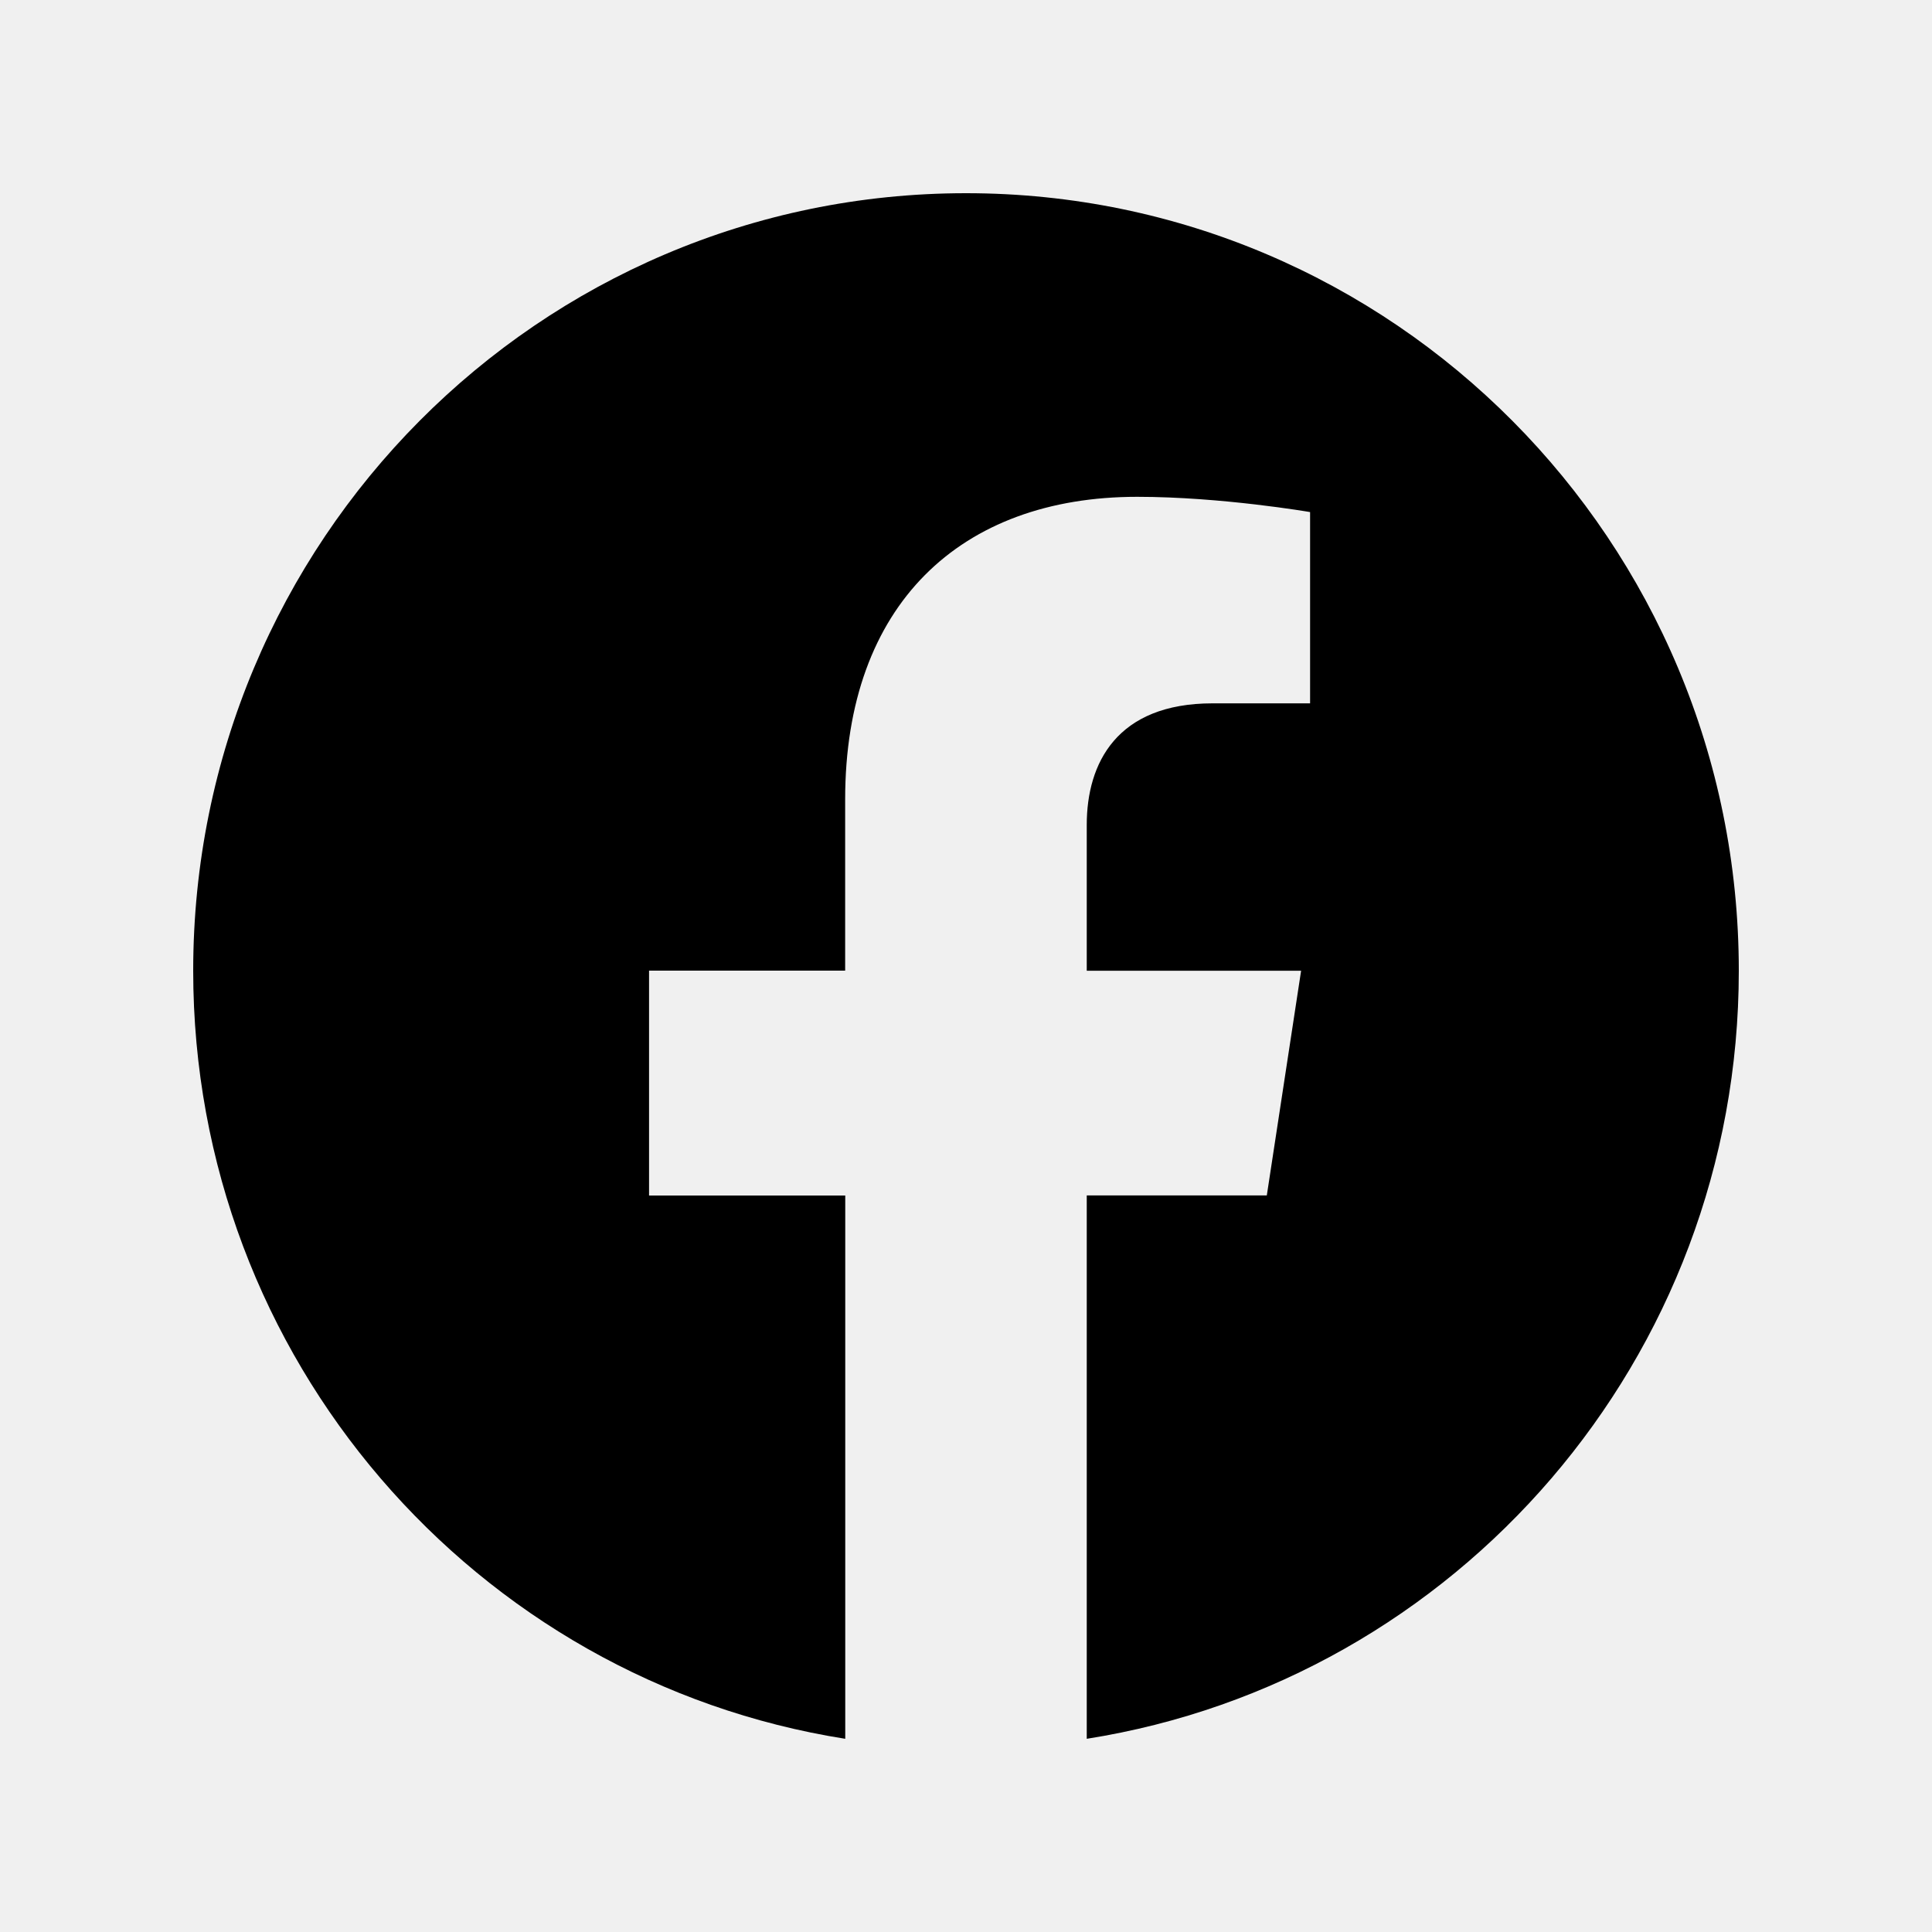
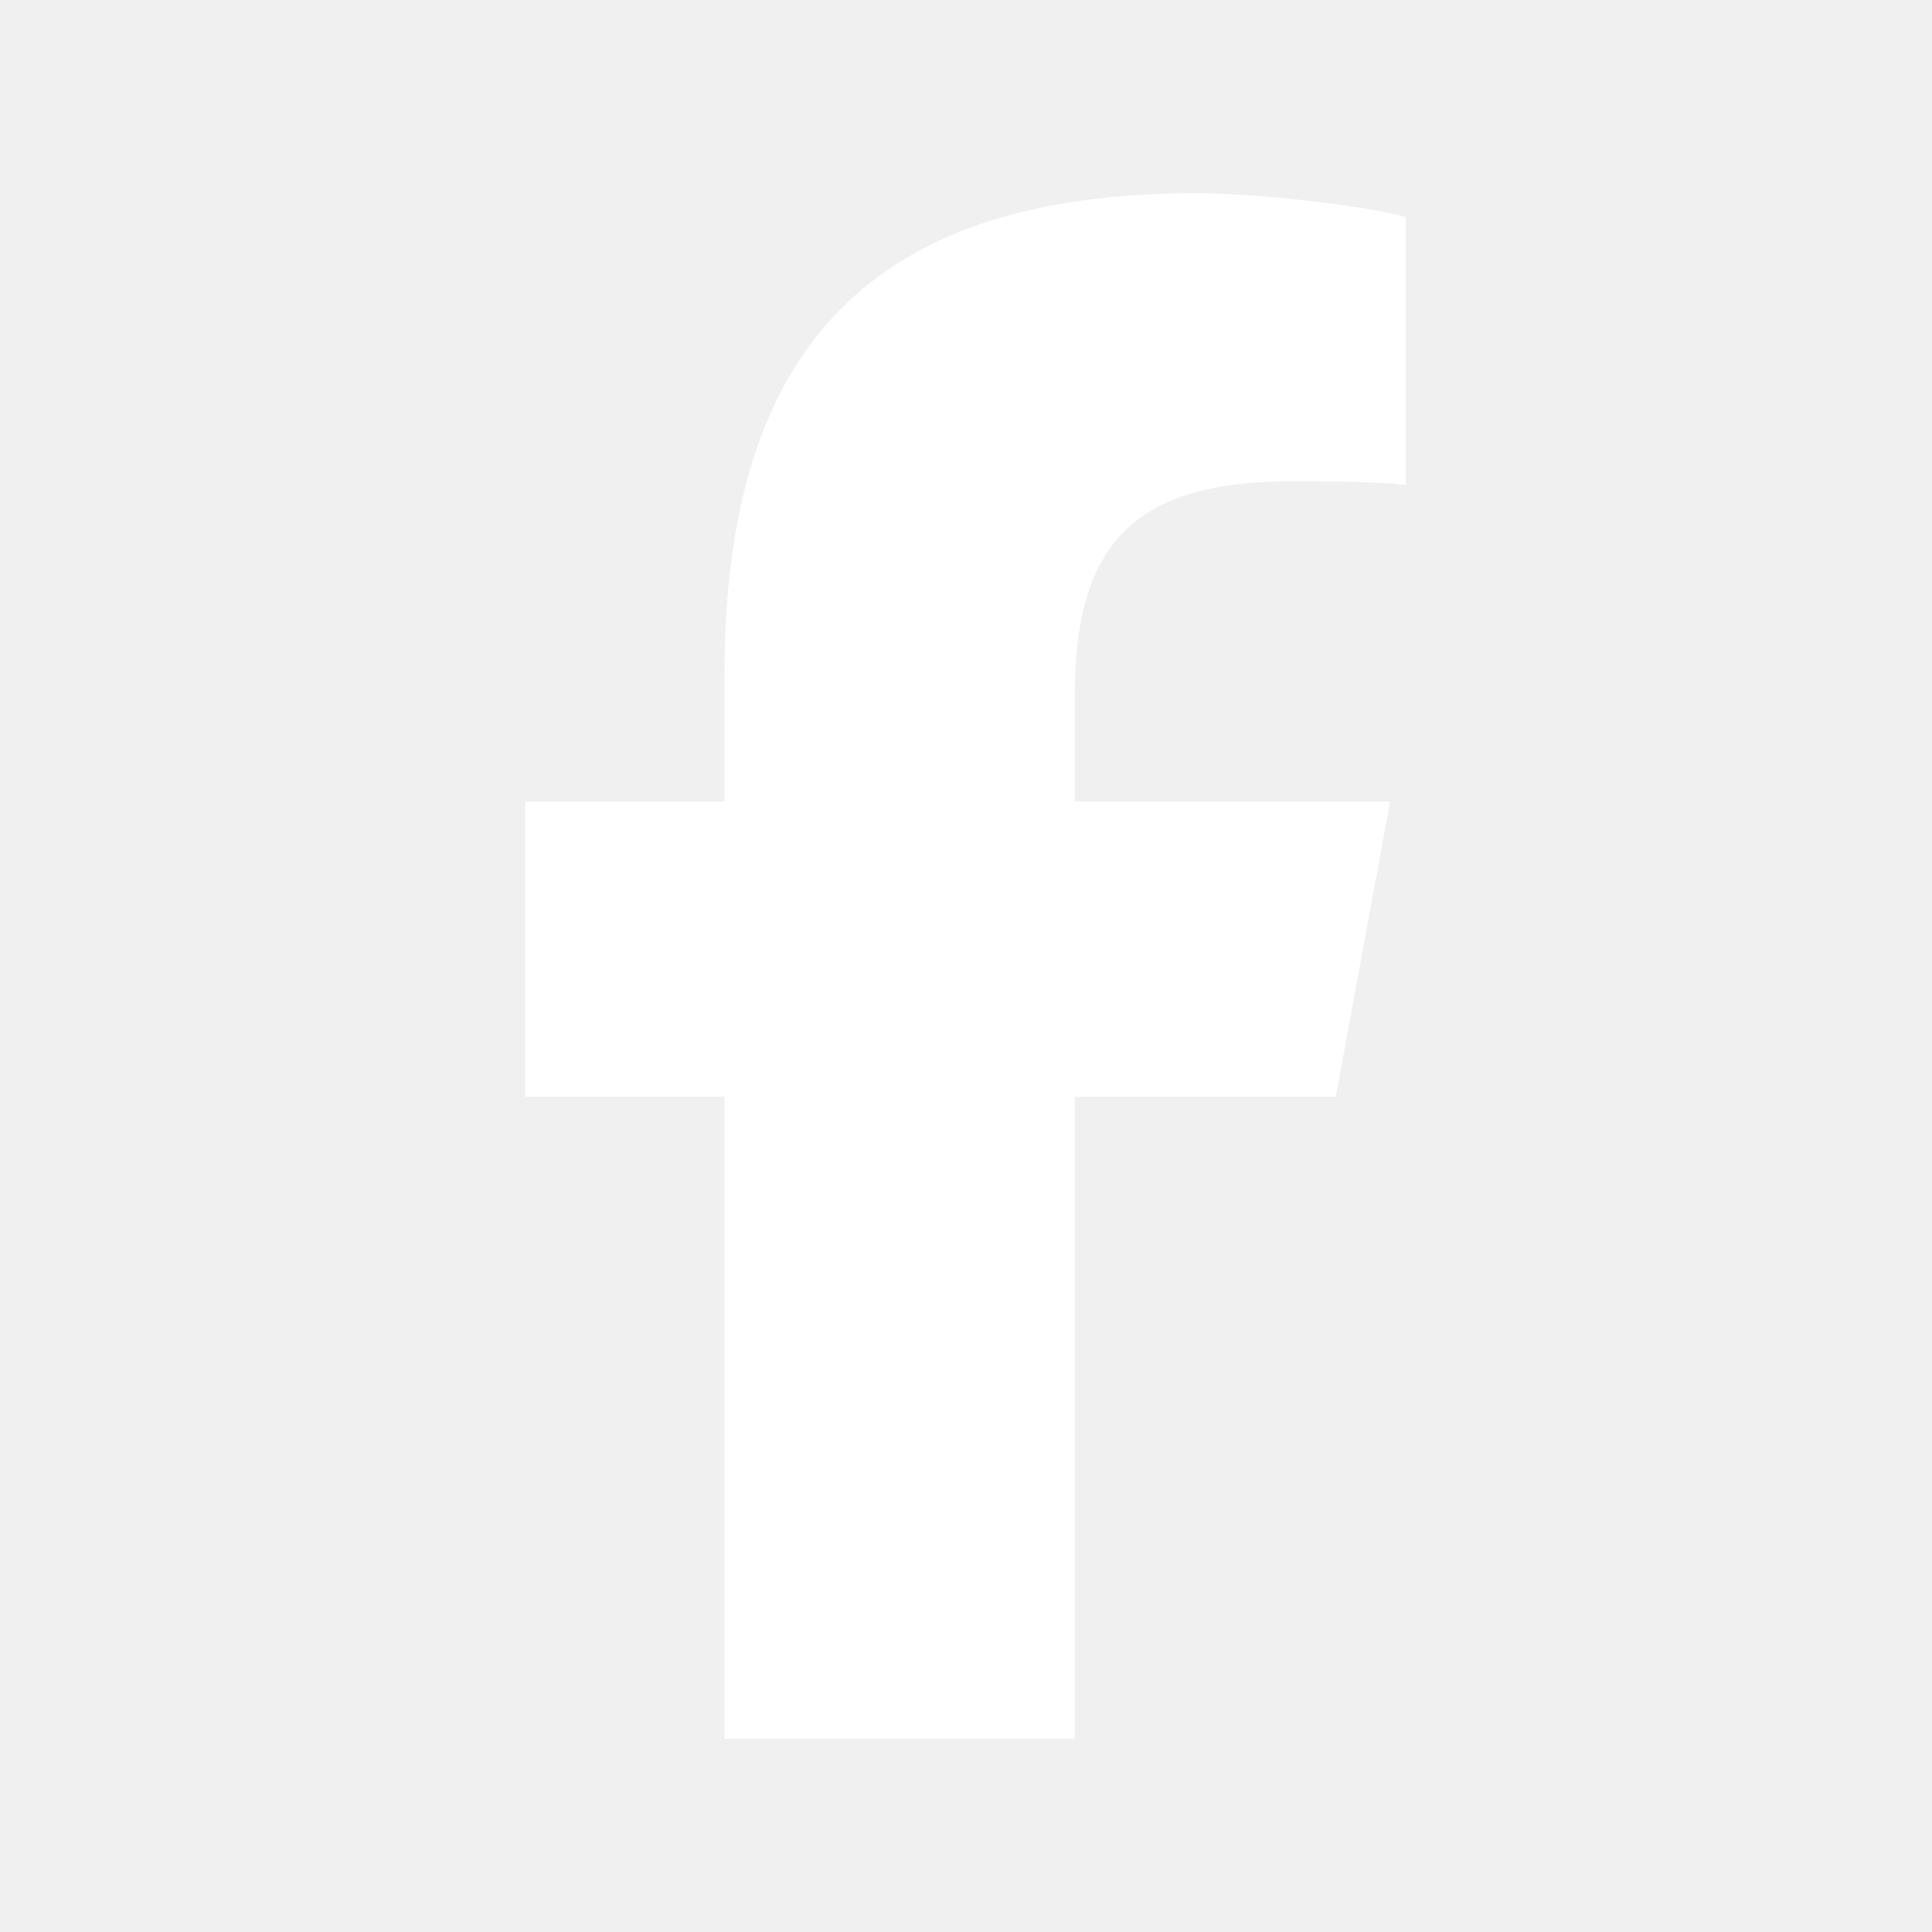
- <svg class="icon icon-facebook" viewBox="0 0 20 20">
-   <path fill="currentColor" d="M18 10.049C18 5.603 14.419 2 10 2s-8 3.603-8 8.049C2 14.067 4.925 17.396 8.75 18v-5.624H6.719v-2.328h2.03V8.275c0-2.017 1.195-3.132 3.023-3.132.874 0 1.79.158 1.79.158v1.98h-1.009c-.994 0-1.303.621-1.303 1.258v1.51h2.219l-.355 2.326H11.25V18c3.825-.604 6.75-3.933 6.75-7.951" />
+ <svg xmlns="http://www.w3.org/2000/svg" class="icon icon-facebook" fill="#fff" viewBox="0 0 640 640">
+   <path d="M240 363.3L240 576L356 576L356 363.3L442.5 363.3L460.5 265.5L356 265.5L356 230.9C356 179.2 376.3 159.4 428.7 159.4C445 159.4 458.1 159.8 465.7 160.6L465.7 71.9C451.4 68 416.4 64 396.2 64C289.3 64 240 114.5 240 223.4L240 265.5L174 265.5L174 363.3L240 363.3z" />
</svg>
